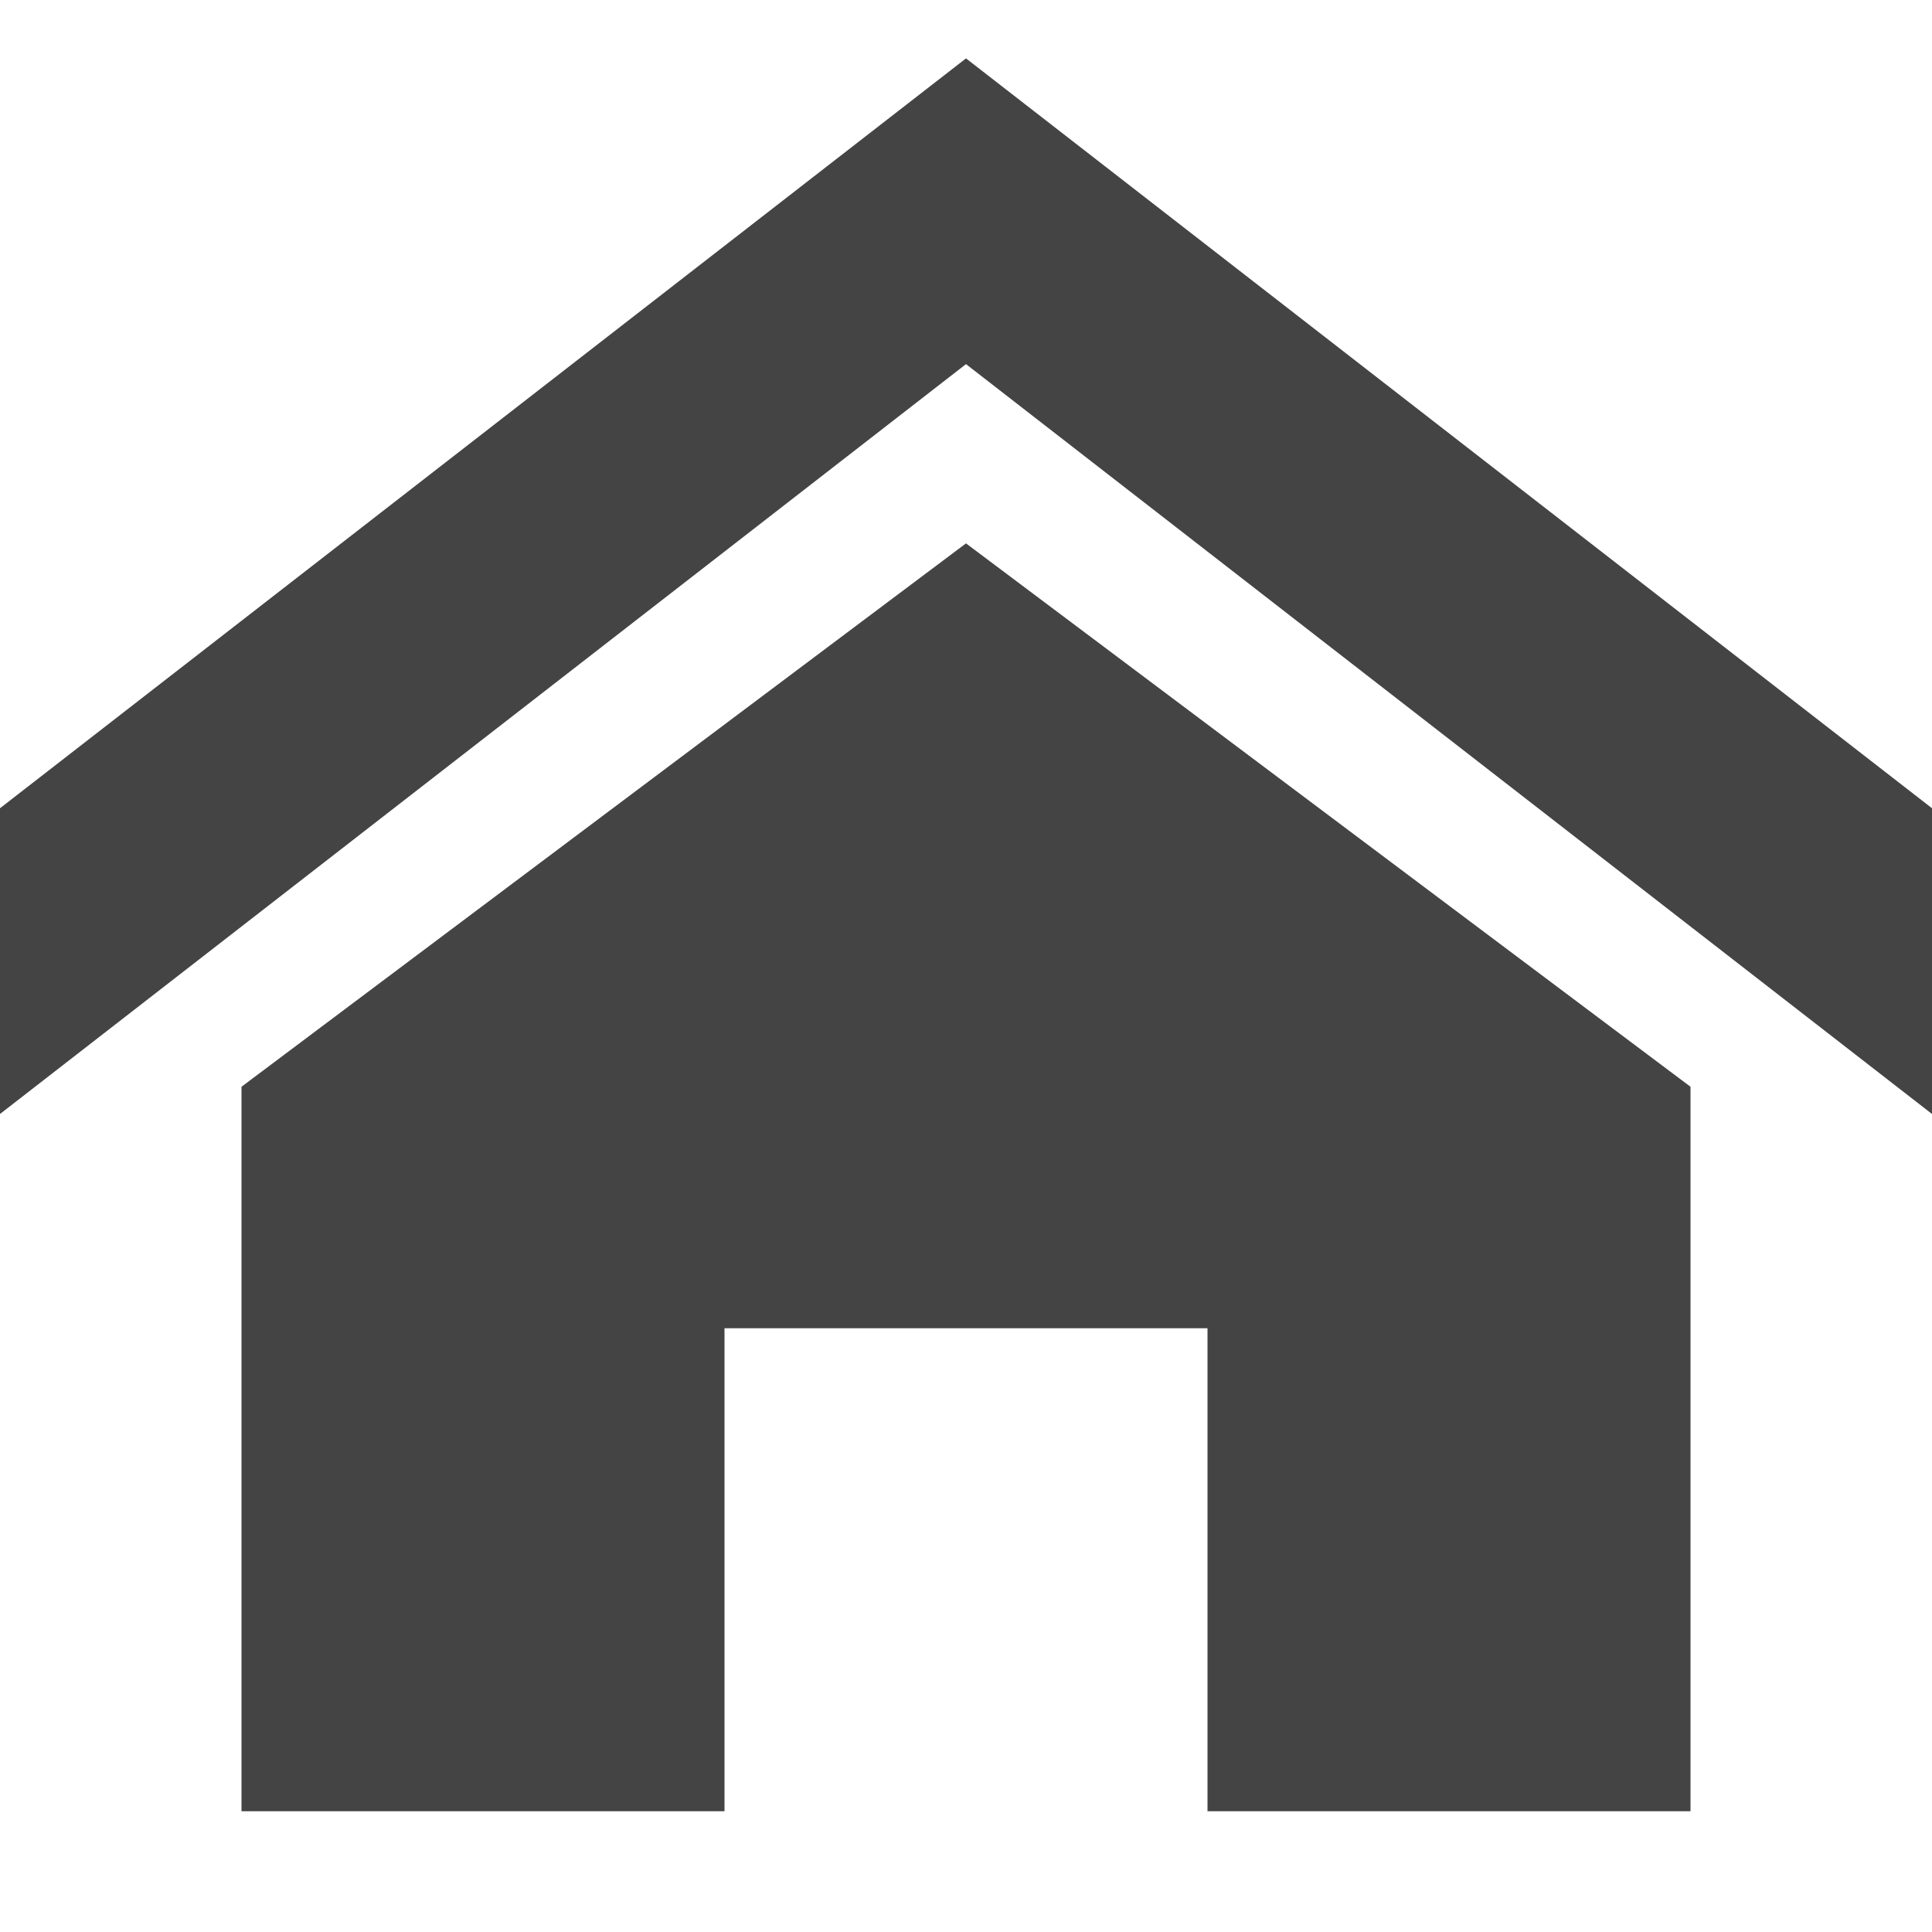
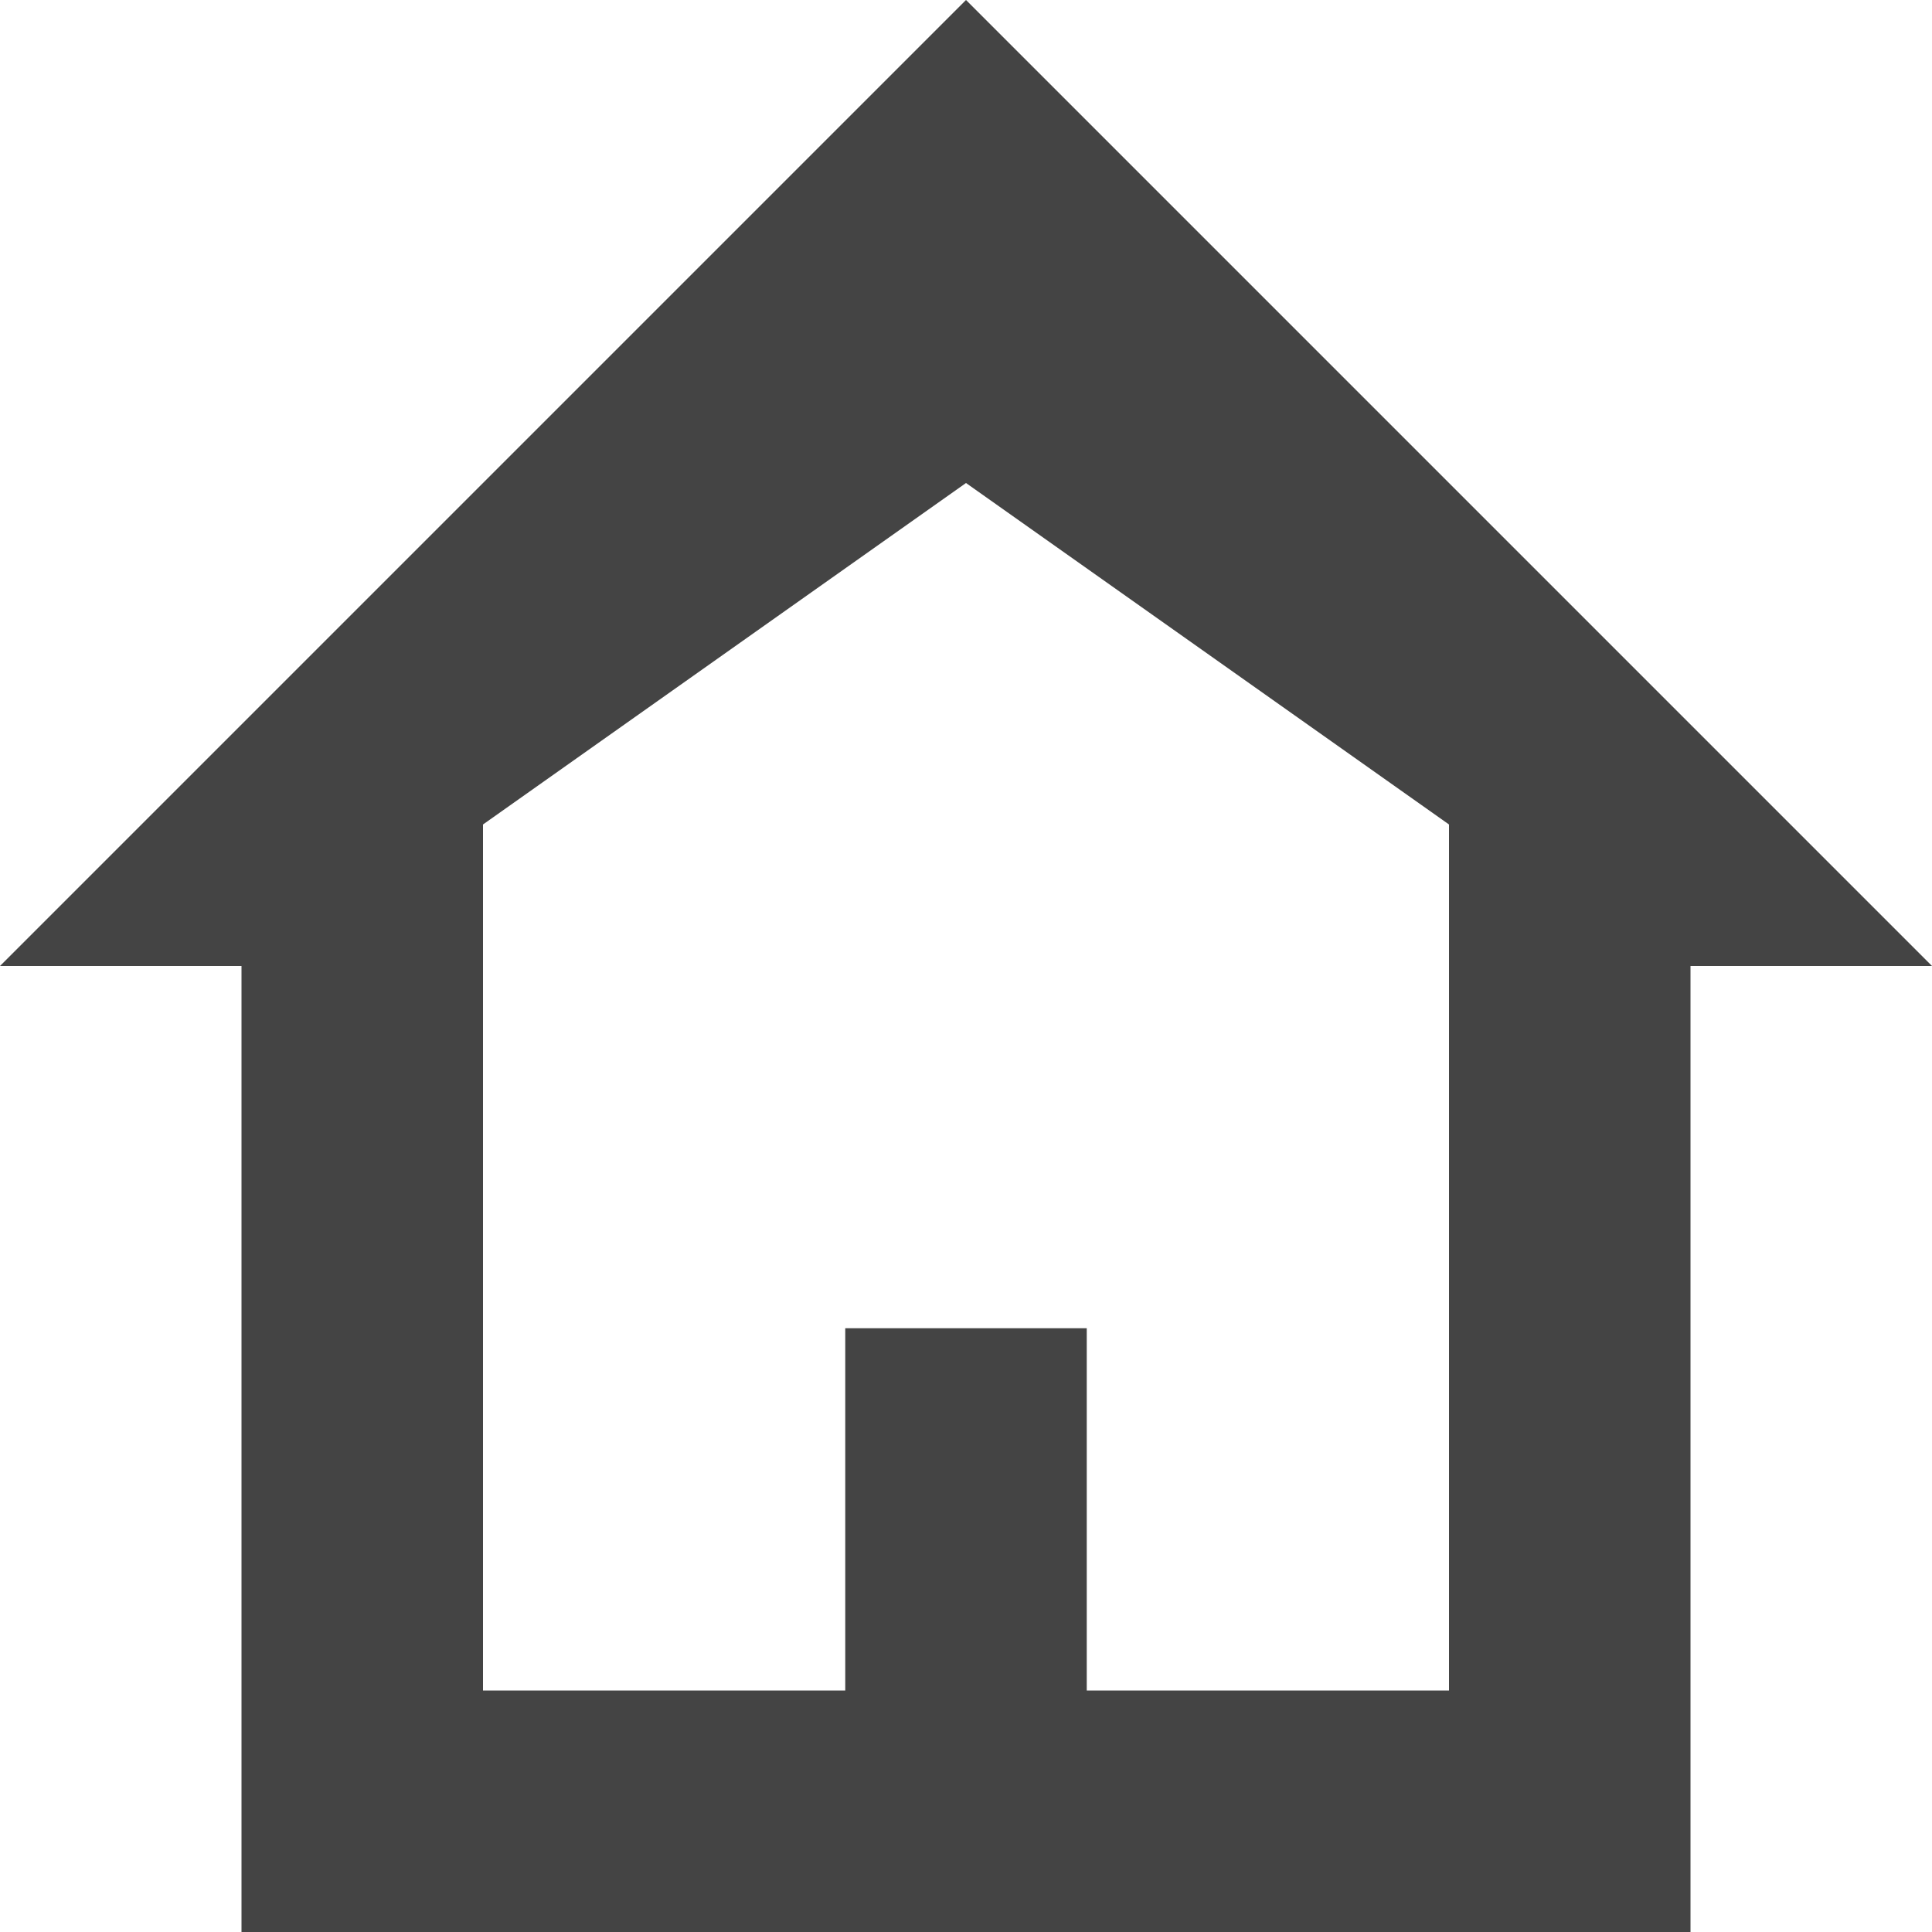
<svg xmlns="http://www.w3.org/2000/svg" version="1.1" width="32" height="32" viewBox="0 0 32 32">
-   <path d="M32 18.451l-16-12.42-16 12.42v-5.064l16-12.42 16 12.42zM28 18v12h-8v-8h-8v8h-8v-12l12-9z" fill="#444444" />
+   <path d="M16 0l-16 16h4v16h24v-16h4l-16-16zM24 28h-6v-6h-4v6h-6v-14.344l8-5.656 8 5.656v14.344z" fill="#444444" />
</svg>
